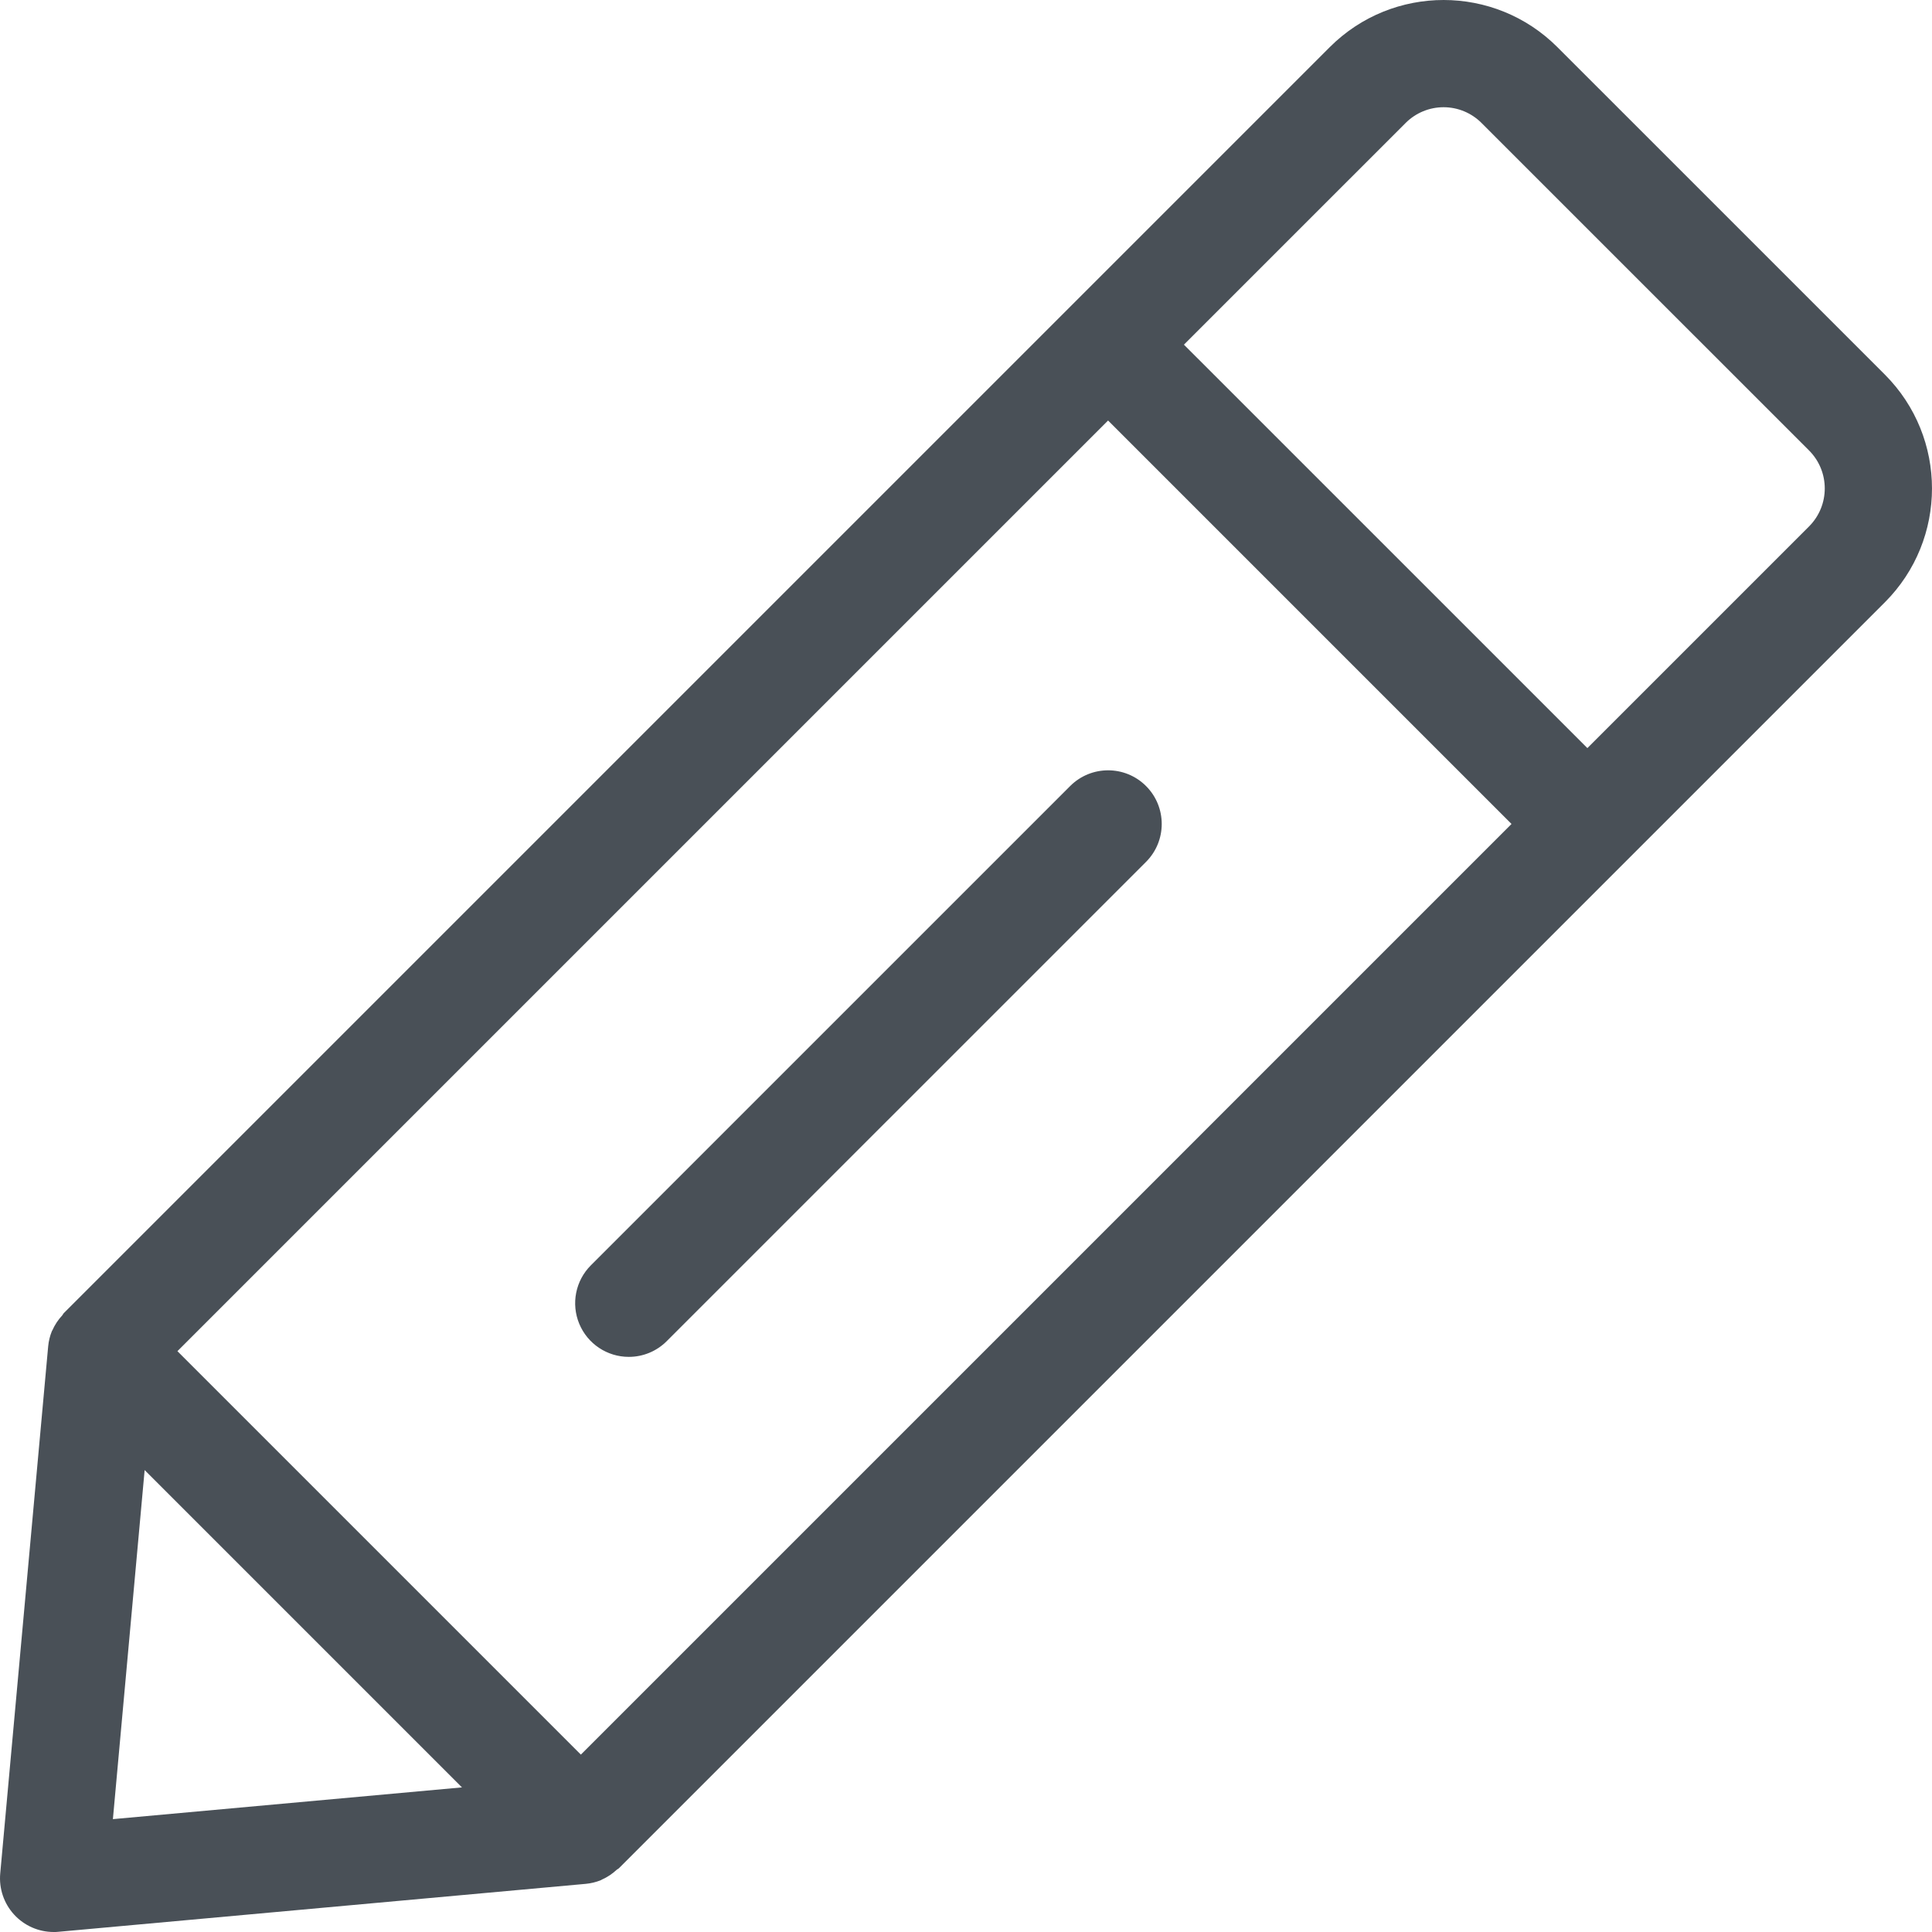
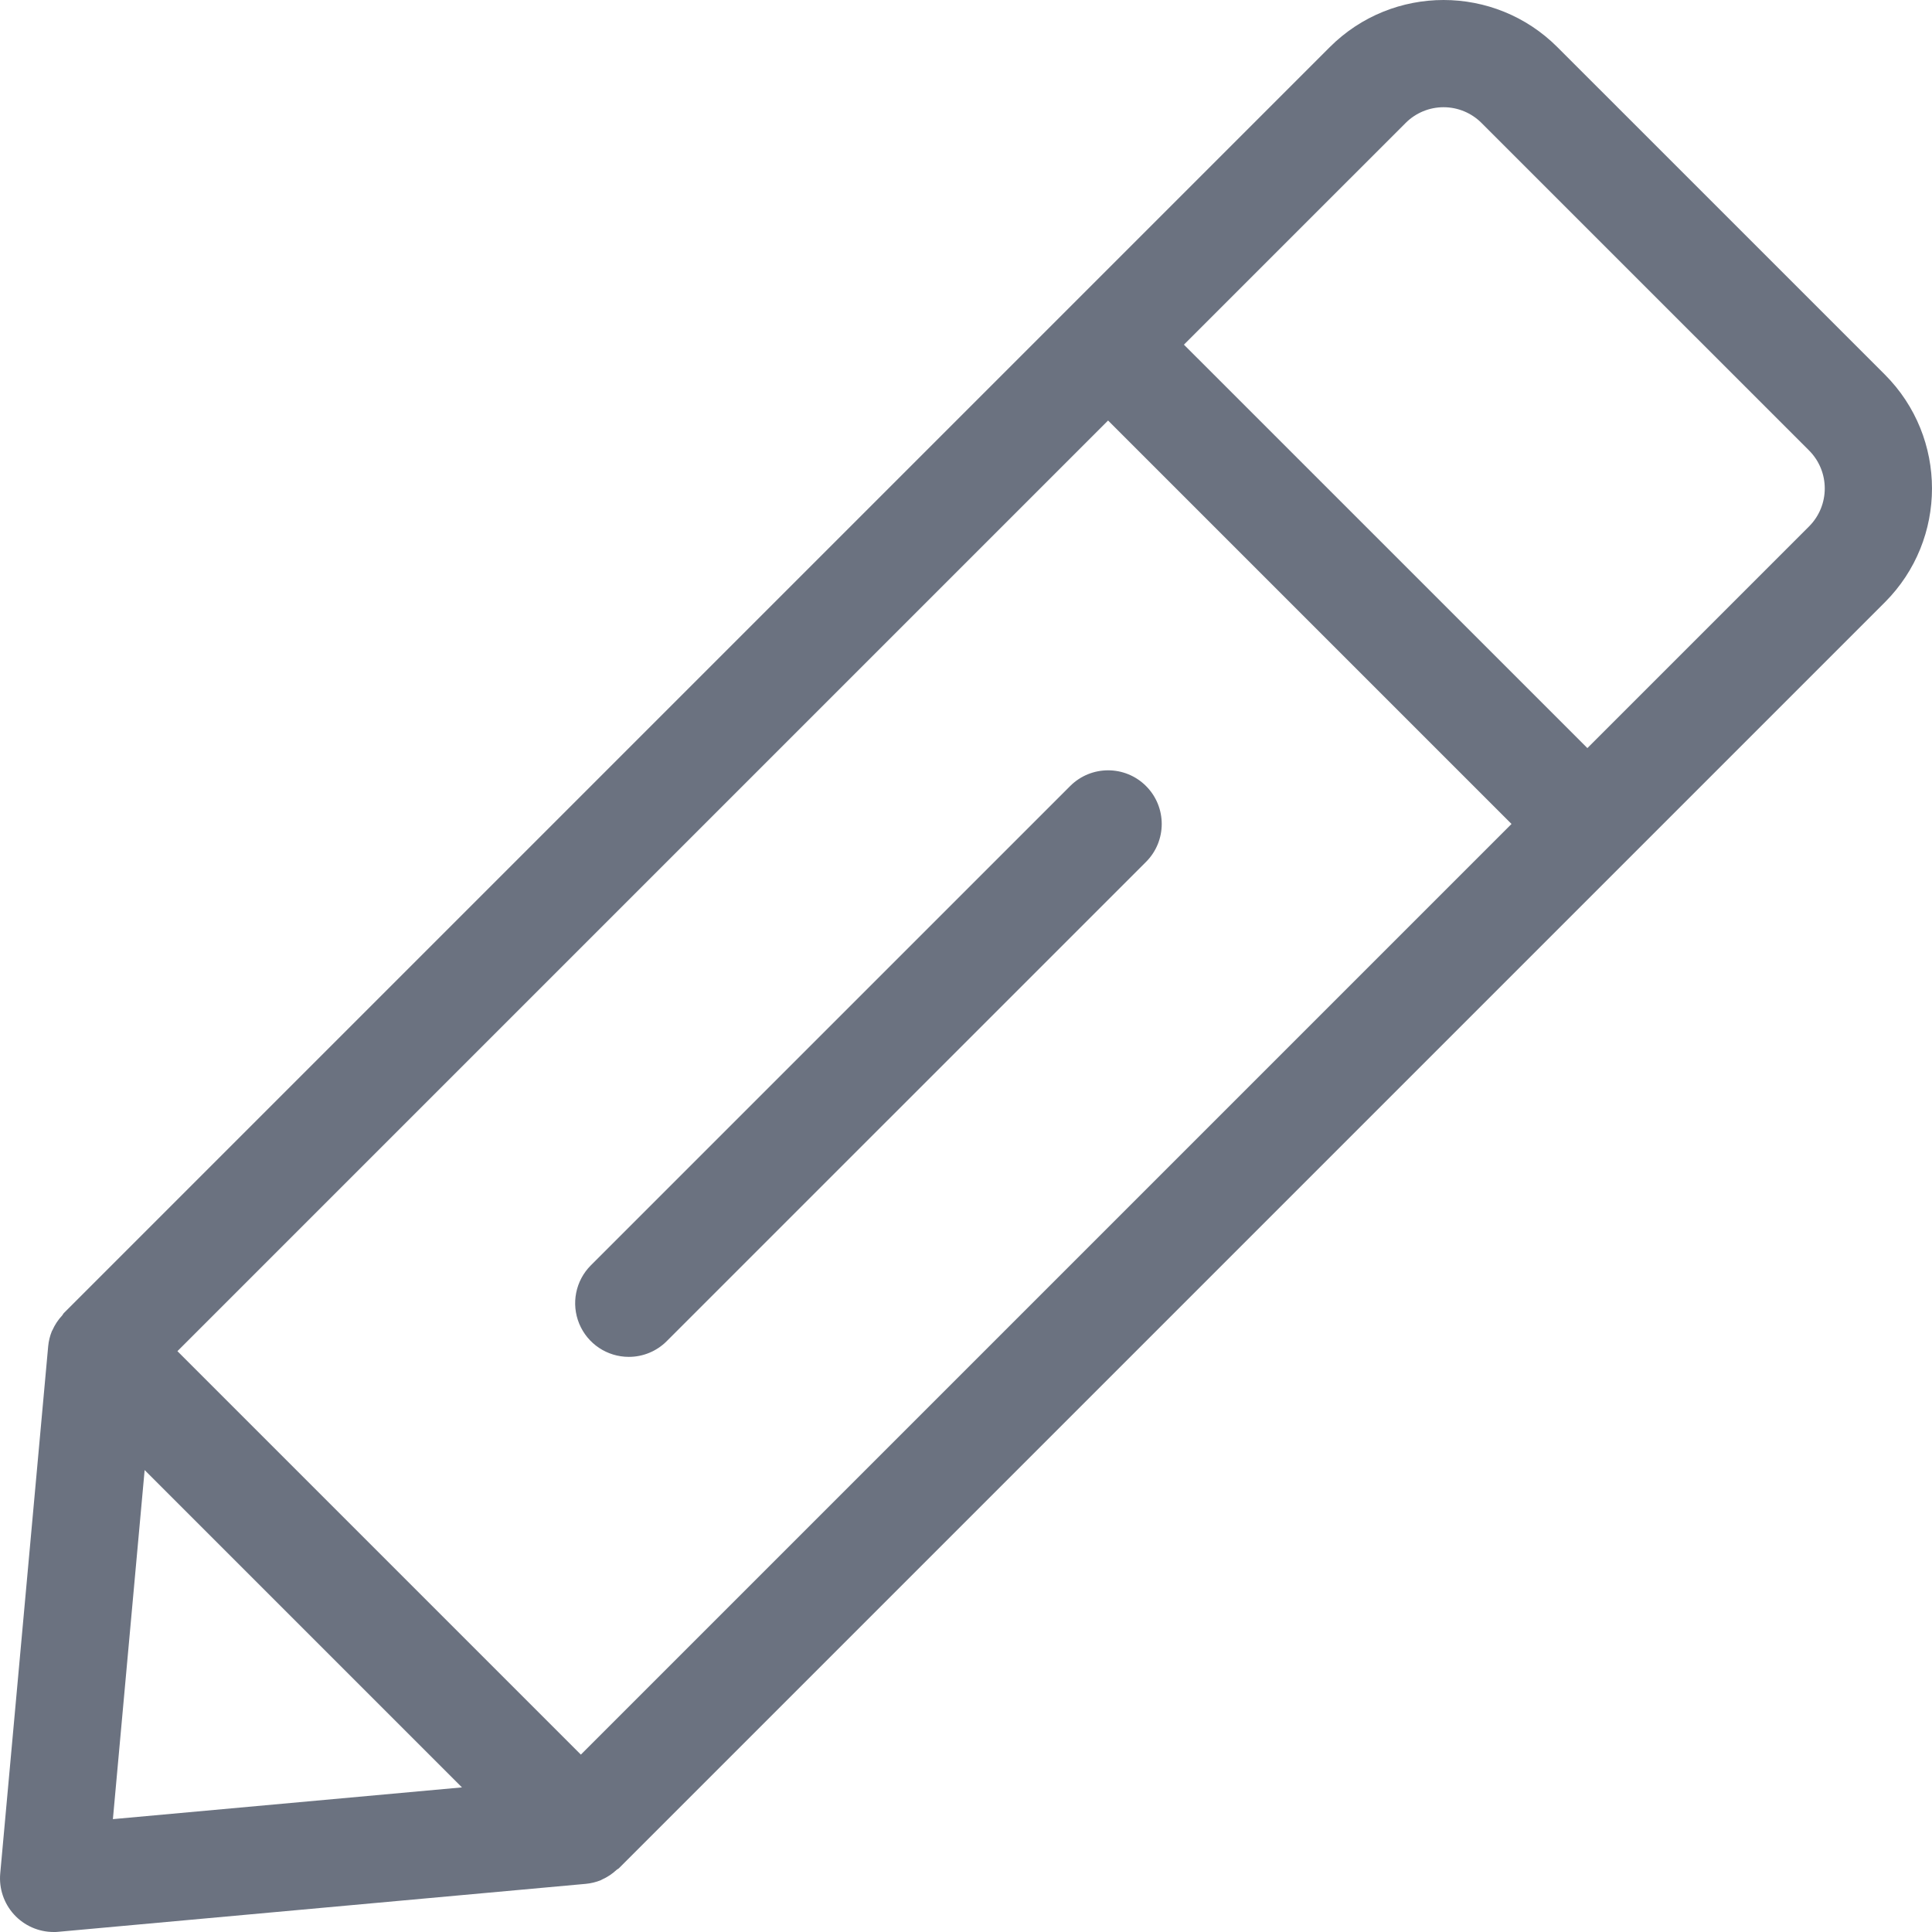
<svg xmlns="http://www.w3.org/2000/svg" t="1770665569348" class="icon" viewBox="0 0 1024 1024" version="1.1" p-id="24133" width="200" height="200">
-   <path d="M999.05 198.574L825.433 24.968a85.319 85.319 0 0 0-120.616 0l-671.07 671.08c-0.317 0.317-0.42 0.747-0.716 1.085a28.242 28.242 0 0 0-5.243 7.895c-0.082 0.184-0.225 0.348-0.307 0.543a28.313 28.313 0 0 0-1.946 8.007L0.12 992.994A28.446 28.446 0 0 0 28.443 1024c0.86 0 1.71 0 2.57-0.113l279.426-25.405a28.364 28.364 0 0 0 8.018-1.945c0.194-0.082 0.369-0.236 0.563-0.318a28.221 28.221 0 0 0 7.875-5.232c0.327-0.297 0.757-0.4 1.085-0.717l533.395-533.395 0.082-0.051s0-0.062 0.05-0.082L999.05 319.2a85.39 85.39 0 0 0 0-120.626z m-411.745 24.31l213.829 213.829-493.265 493.265-213.83-213.83zM59.839 964.179l16.824-185.014 168.19 168.19z m899.01-685.18L841.345 396.5l-213.84-213.819L745.02 65.17a28.405 28.405 0 0 1 40.212 0l173.617 173.597a28.498 28.498 0 0 1 0 40.232z" fill="#495057" p-id="24134" />
-   <path d="M333.274 719.17a28.334 28.334 0 0 0 20.1-8.326l254.042-254.03a28.427 28.427 0 1 0-40.202-40.202l-254.04 254.03a28.426 28.426 0 0 0 20.1 48.527z" fill="#495057" p-id="24135" />
+   <path d="M999.05 198.574L825.433 24.968a85.319 85.319 0 0 0-120.616 0l-671.07 671.08c-0.317 0.317-0.42 0.747-0.716 1.085a28.242 28.242 0 0 0-5.243 7.895c-0.082 0.184-0.225 0.348-0.307 0.543a28.313 28.313 0 0 0-1.946 8.007L0.12 992.994A28.446 28.446 0 0 0 28.443 1024c0.86 0 1.71 0 2.57-0.113l279.426-25.405a28.364 28.364 0 0 0 8.018-1.945c0.194-0.082 0.369-0.236 0.563-0.318a28.221 28.221 0 0 0 7.875-5.232c0.327-0.297 0.757-0.4 1.085-0.717l533.395-533.395 0.082-0.051s0-0.062 0.05-0.082L999.05 319.2a85.39 85.39 0 0 0 0-120.626z m-411.745 24.31l213.829 213.829-493.265 493.265-213.83-213.83zM59.839 964.179l16.824-185.014 168.19 168.19z m899.01-685.18L841.345 396.5l-213.84-213.819L745.02 65.17a28.405 28.405 0 0 1 40.212 0l173.617 173.597a28.498 28.498 0 0 1 0 40.232z" fill="#6b7280" p-id="24134" />
+   <path d="M333.274 719.17a28.334 28.334 0 0 0 20.1-8.326l254.042-254.03a28.427 28.427 0 1 0-40.202-40.202l-254.04 254.03a28.426 28.426 0 0 0 20.1 48.527z" fill="#6b7280" p-id="24135" />
</svg>
